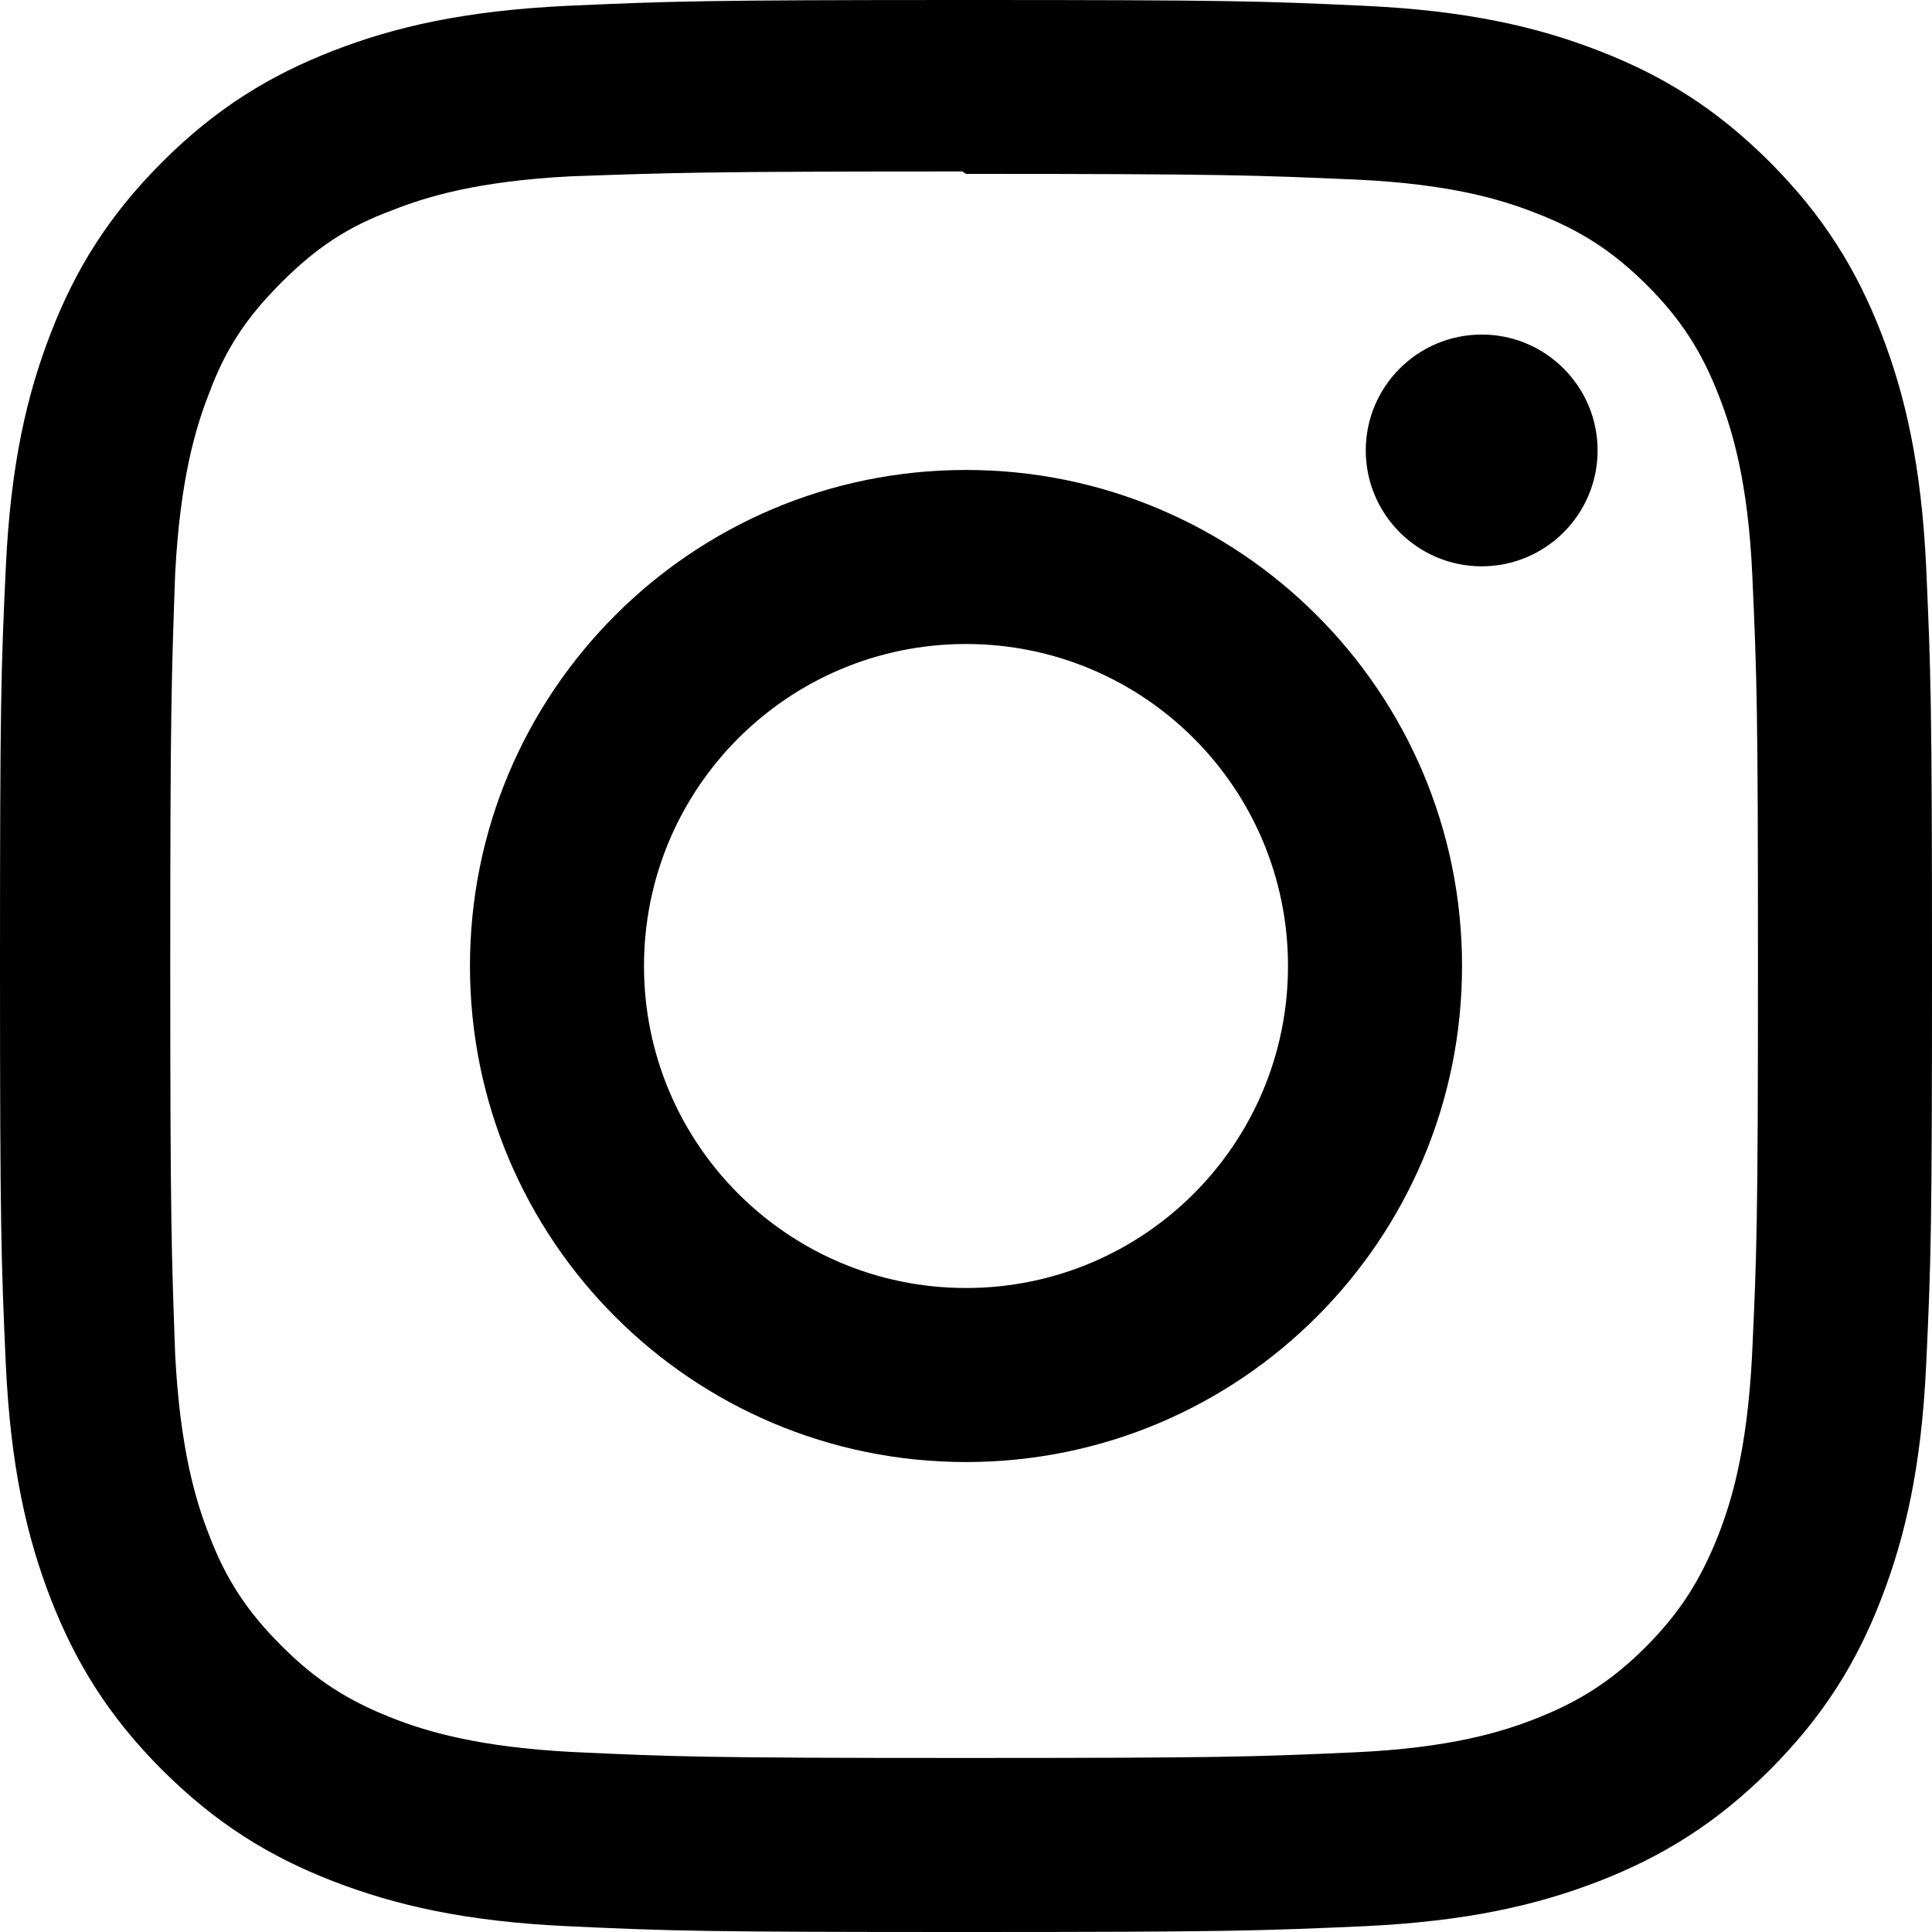
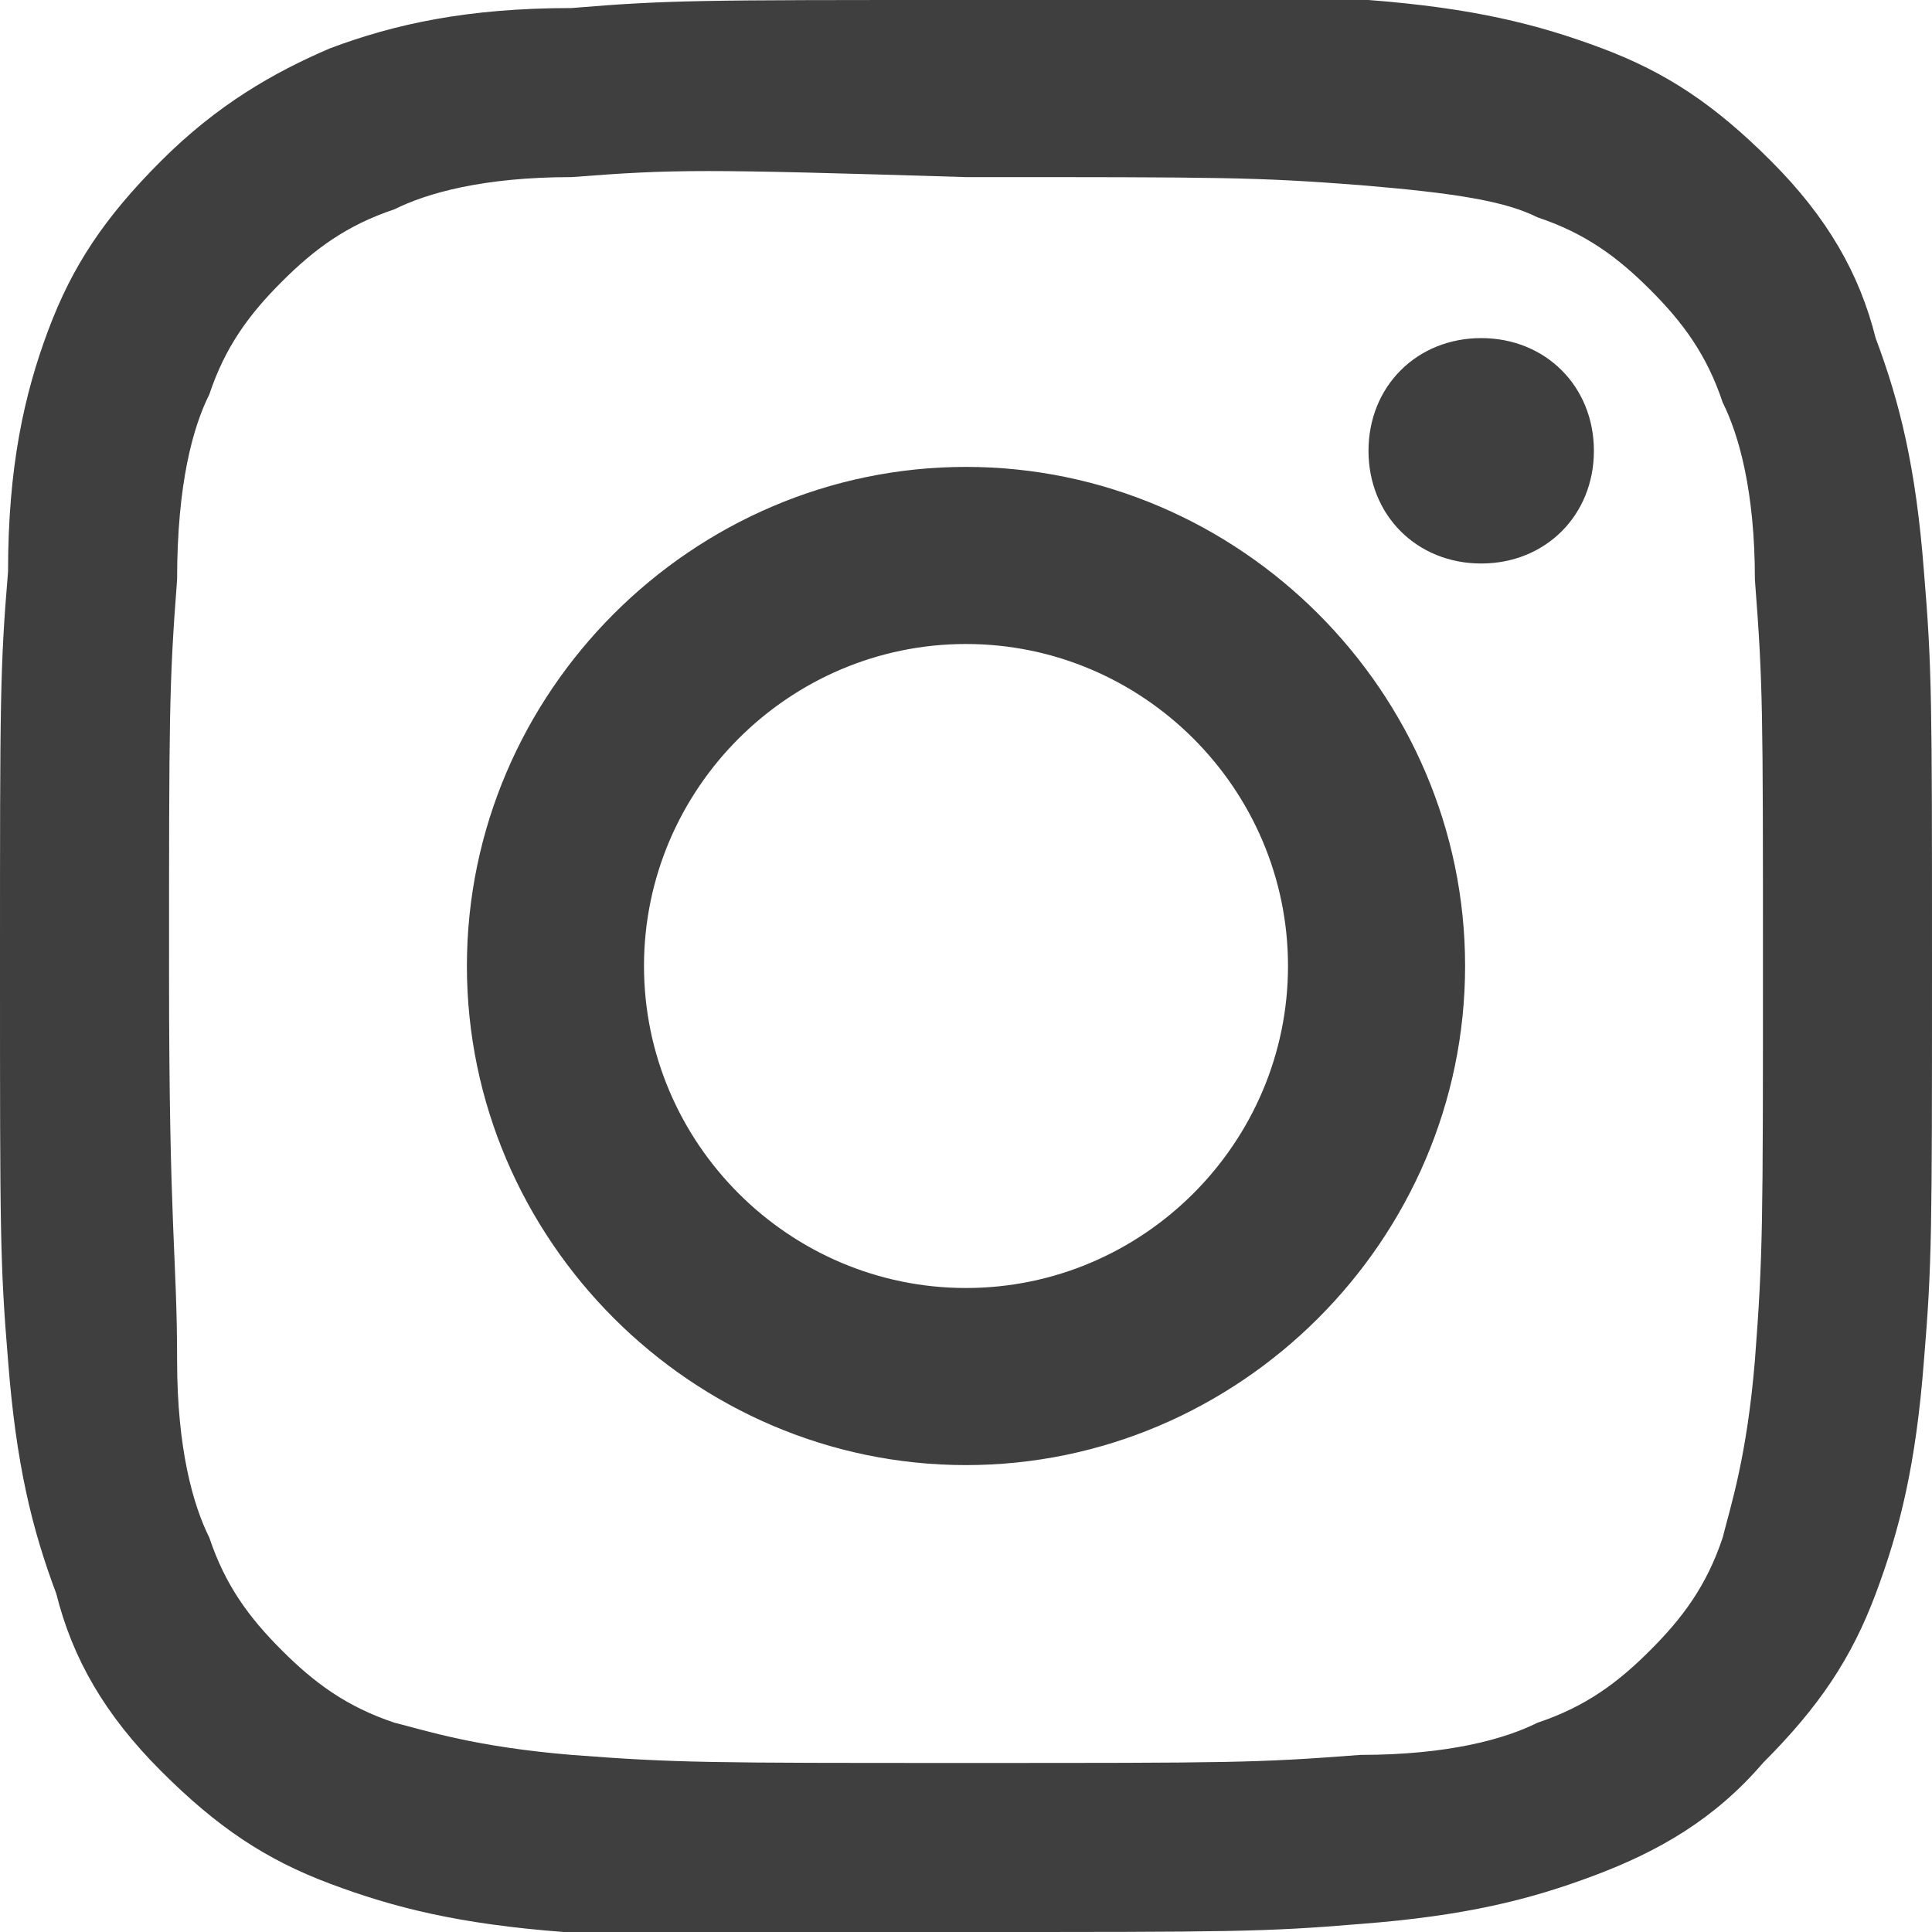
- <svg xmlns="http://www.w3.org/2000/svg" role="img" viewBox="0 0 24 24">
-   <path d="M12 0C8.74 0 8.333.015 7.053.072 5.775.132 4.905.333 4.14.63c-.789.306-1.459.717-2.126 1.384S.935 3.35.63 4.14C.333 4.905.131 5.775.072 7.053.012 8.333 0 8.74 0 12s.015 3.667.072 4.947c.06 1.277.261 2.148.558 2.913.306.788.717 1.459 1.384 2.126.667.666 1.336 1.079 2.126 1.384.766.296 1.636.499 2.913.558C8.333 23.988 8.74 24 12 24s3.667-.015 4.947-.072c1.277-.06 2.148-.262 2.913-.558.788-.306 1.459-.718 2.126-1.384.666-.667 1.079-1.335 1.384-2.126.296-.765.499-1.636.558-2.913.06-1.28.072-1.687.072-4.947s-.015-3.667-.072-4.947c-.06-1.277-.262-2.149-.558-2.913-.306-.789-.718-1.459-1.384-2.126C21.319 1.347 20.651.935 19.86.63c-.765-.297-1.636-.499-2.913-.558C15.667.012 15.26 0 12 0zm0 2.16c3.203 0 3.585.016 4.85.071 1.17.055 1.805.249 2.227.415.562.217.96.477 1.382.896.419.42.679.819.896 1.381.164.422.36 1.057.413 2.227.057 1.266.07 1.646.07 4.85s-.015 3.585-.074 4.85c-.061 1.17-.256 1.805-.421 2.227-.224.562-.479.96-.899 1.382-.419.419-.824.679-1.38.896-.42.164-1.065.36-2.235.413-1.274.057-1.649.07-4.859.07-3.211 0-3.586-.015-4.859-.074-1.171-.061-1.816-.256-2.236-.421-.569-.224-.96-.479-1.379-.899-.421-.419-.69-.824-.9-1.38-.165-.42-.359-1.065-.42-2.235-.045-1.26-.061-1.649-.061-4.844 0-3.196.016-3.586.061-4.861.061-1.17.255-1.814.42-2.234.21-.57.479-.96.9-1.381.419-.419.81-.689 1.379-.898.42-.166 1.051-.361 2.221-.421 1.275-.045 1.65-.06 4.859-.06l.045.03zm0 3.678c-3.405 0-6.162 2.76-6.162 6.162 0 3.405 2.76 6.162 6.162 6.162 3.405 0 6.162-2.76 6.162-6.162 0-3.405-2.76-6.162-6.162-6.162zM12 16c-2.21 0-4-1.79-4-4s1.79-4 4-4 4 1.79 4 4-1.79 4-4 4zm7.846-10.405c0 .795-.646 1.44-1.44 1.44-.795 0-1.44-.646-1.44-1.44 0-.794.646-1.439 1.44-1.439.793-.001 1.44.645 1.44 1.439z" />
+ <svg xmlns="http://www.w3.org/2000/svg" version="1.1" id="レイヤー_1" x="0px" y="0px" viewBox="0 0 24 24" style="enable-background:new 0 0 24 24;" xml:space="preserve">
+   <style type="text/css">
+ 	.st0{fill:#3F3F3F;}
+ </style>
+   <path class="st0" d="M12,0C8.7,0,8.3,0,7.1,0.1C5.8,0.1,4.9,0.3,4.1,0.6C3.4,0.9,2.7,1.3,2,2S0.9,3.3,0.6,4.1  C0.3,4.9,0.1,5.8,0.1,7.1C0,8.3,0,8.7,0,12s0,3.7,0.1,4.9c0.1,1.3,0.3,2.1,0.6,2.9C0.9,20.6,1.3,21.3,2,22c0.7,0.7,1.3,1.1,2.1,1.4  c0.8,0.3,1.6,0.5,2.9,0.6C8.3,24,8.7,24,12,24s3.7,0,4.9-0.1c1.3-0.1,2.1-0.3,2.9-0.6c0.8-0.3,1.5-0.7,2.1-1.4  c0.7-0.7,1.1-1.3,1.4-2.1c0.3-0.8,0.5-1.6,0.6-2.9C24,15.7,24,15.3,24,12s0-3.7-0.1-4.9c-0.1-1.3-0.3-2.1-0.6-2.9  C23.1,3.4,22.7,2.7,22,2c-0.7-0.7-1.3-1.1-2.1-1.4c-0.8-0.3-1.6-0.5-2.9-0.6C15.7,0,15.3,0,12,0z M12,2.2c3.2,0,3.6,0,4.9,0.1  c1.2,0.1,1.8,0.2,2.2,0.4c0.6,0.2,1,0.5,1.4,0.9c0.4,0.4,0.7,0.8,0.9,1.4c0.2,0.4,0.4,1.1,0.4,2.2c0.1,1.3,0.1,1.6,0.1,4.8  s0,3.6-0.1,4.9c-0.1,1.2-0.3,1.8-0.4,2.2c-0.2,0.6-0.5,1-0.9,1.4c-0.4,0.4-0.8,0.7-1.4,0.9c-0.4,0.2-1.1,0.4-2.2,0.4  c-1.3,0.1-1.6,0.1-4.9,0.1c-3.2,0-3.6,0-4.9-0.1c-1.2-0.1-1.8-0.3-2.2-0.4c-0.6-0.2-1-0.5-1.4-0.9c-0.4-0.4-0.7-0.8-0.9-1.4  c-0.2-0.4-0.4-1.1-0.4-2.2c0-1.3-0.1-1.6-0.1-4.8c0-3.2,0-3.6,0.1-4.9C2.2,6,2.4,5.3,2.6,4.9c0.2-0.6,0.5-1,0.9-1.4  c0.4-0.4,0.8-0.7,1.4-0.9c0.4-0.2,1.1-0.4,2.2-0.4C8.4,2.1,8.7,2.1,12,2.2C12,2.1,12,2.2,12,2.2z M12,5.8c-3.4,0-6.2,2.8-6.2,6.2  c0,3.4,2.8,6.2,6.2,6.2c3.4,0,6.2-2.8,6.2-6.2C18.2,8.6,15.4,5.8,12,5.8z M12,16c-2.2,0-4-1.8-4-4s1.8-4,4-4s4,1.8,4,4  S14.2,16,12,16z M19.8,5.6c0,0.8-0.6,1.4-1.4,1.4C17.6,7,17,6.4,17,5.6s0.6-1.4,1.4-1.4C19.2,4.2,19.8,4.8,19.8,5.6z" />
</svg>
